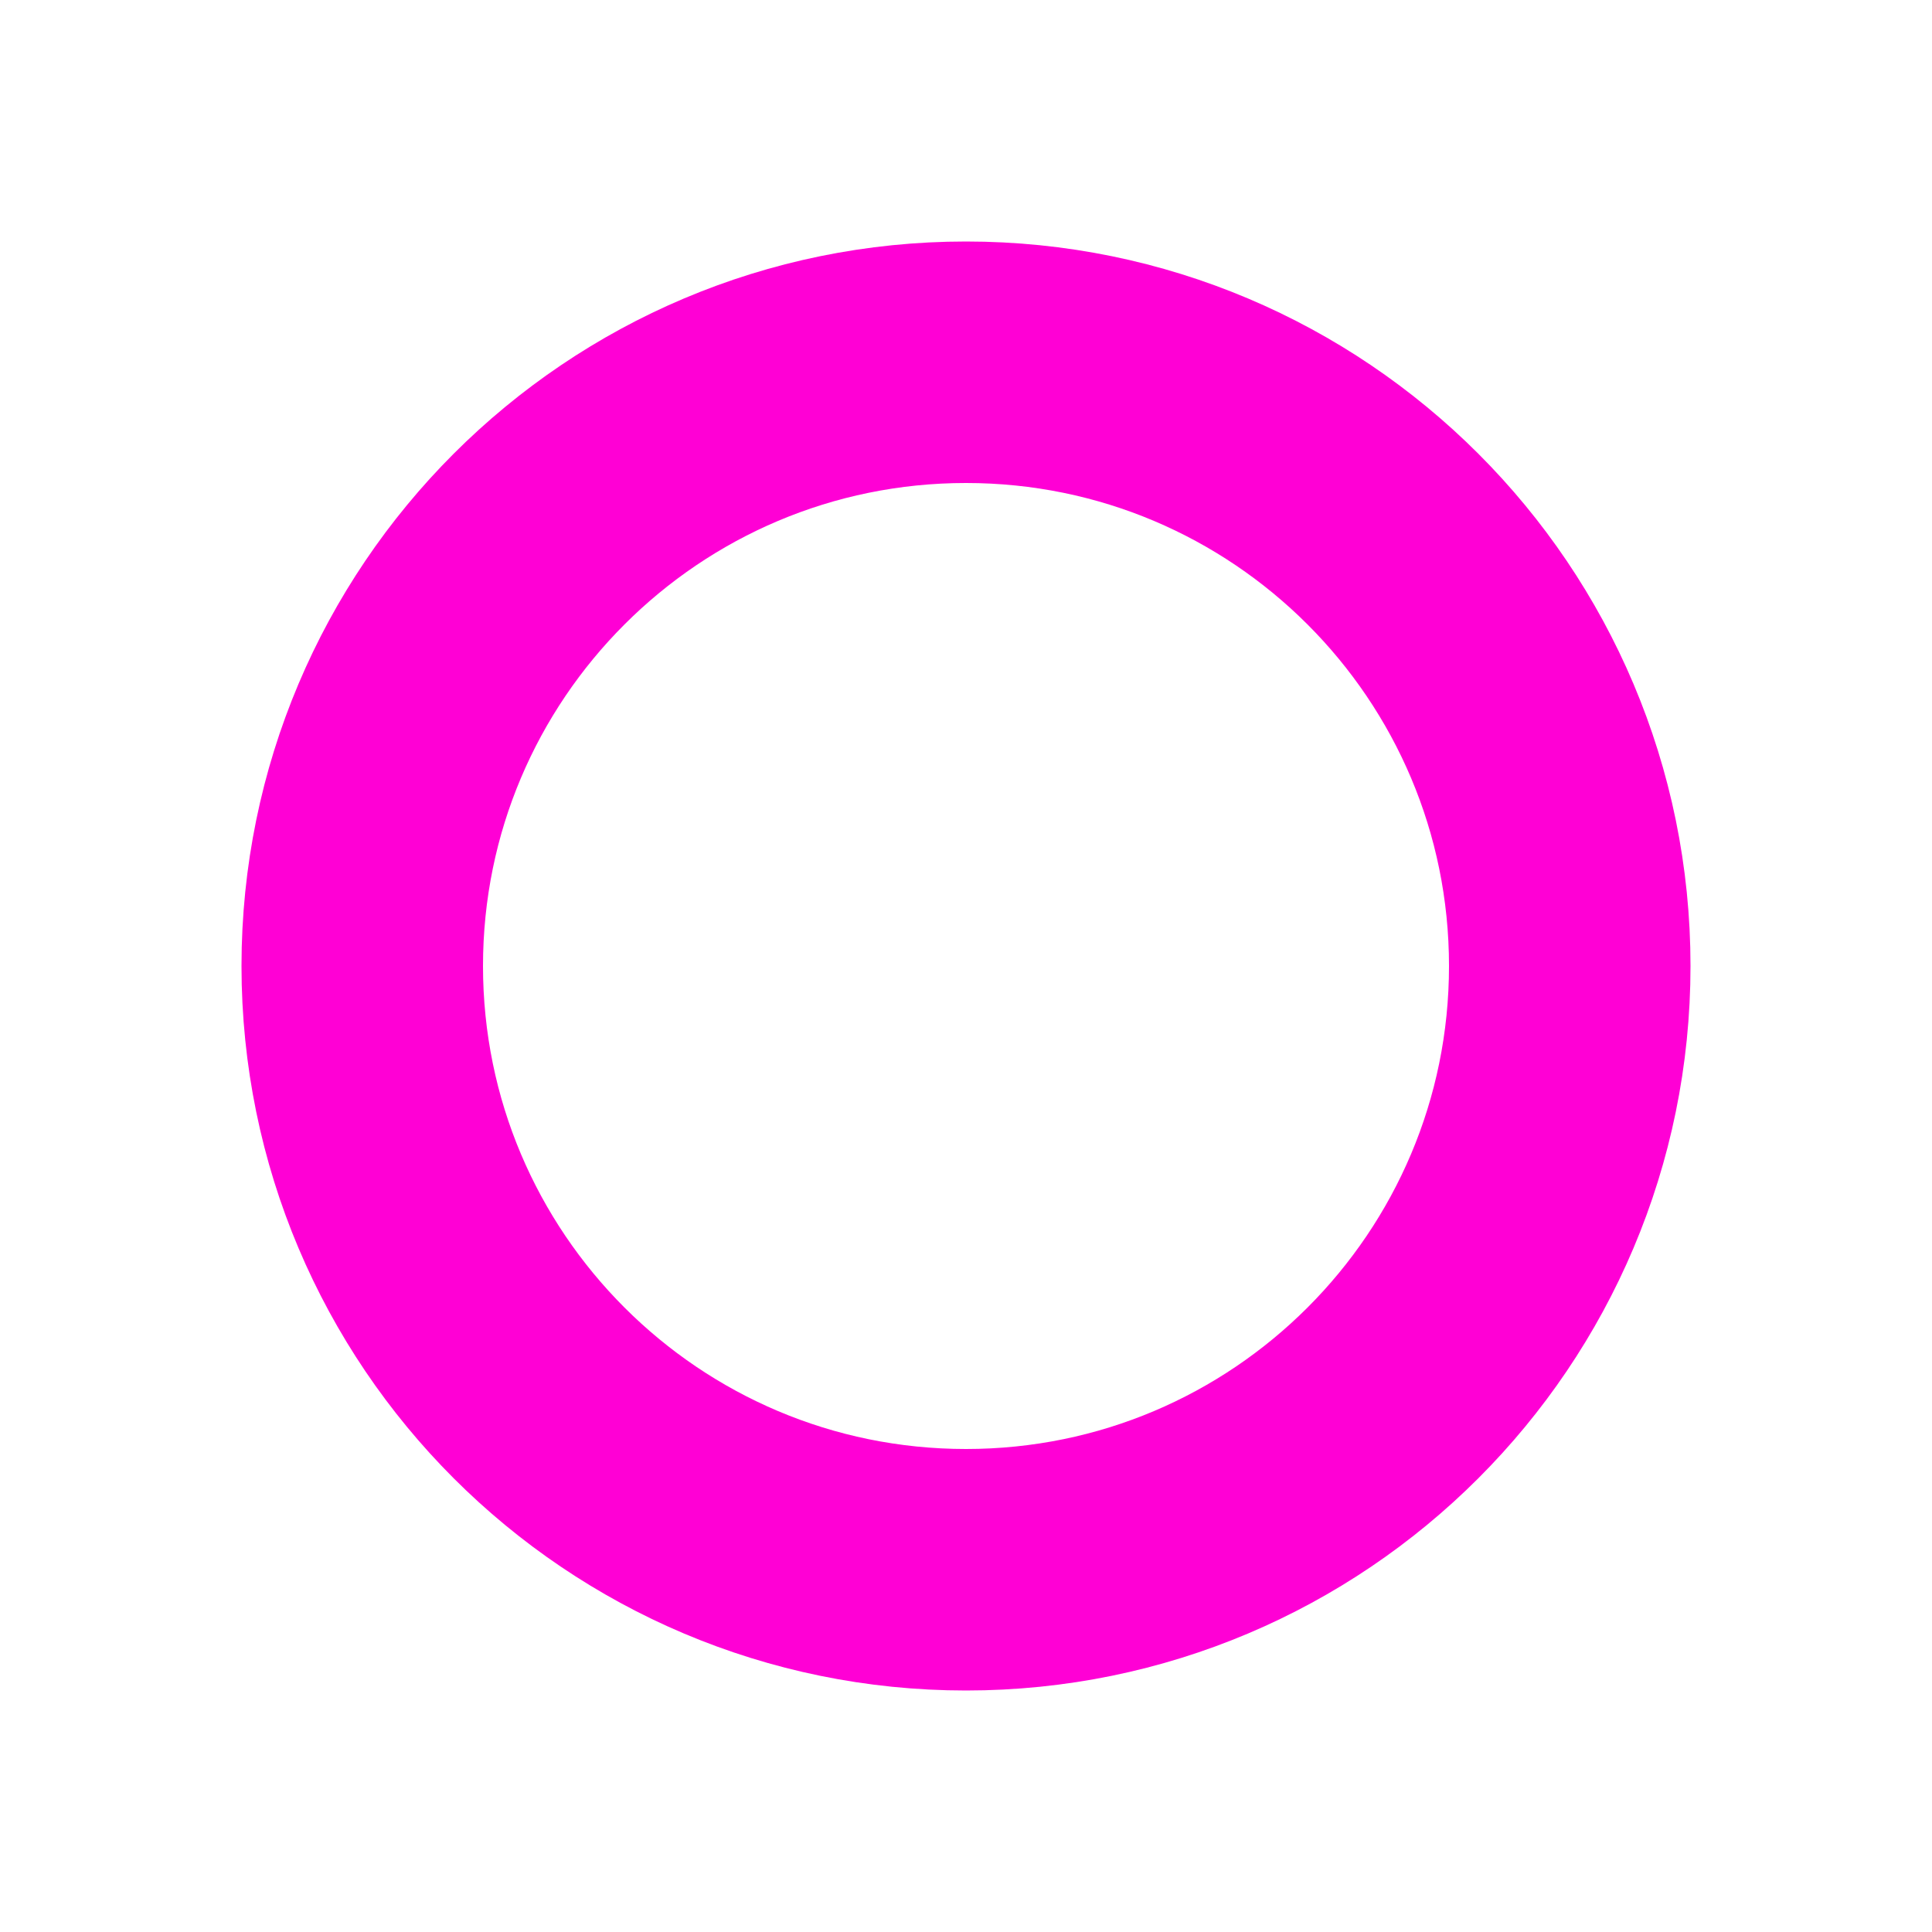
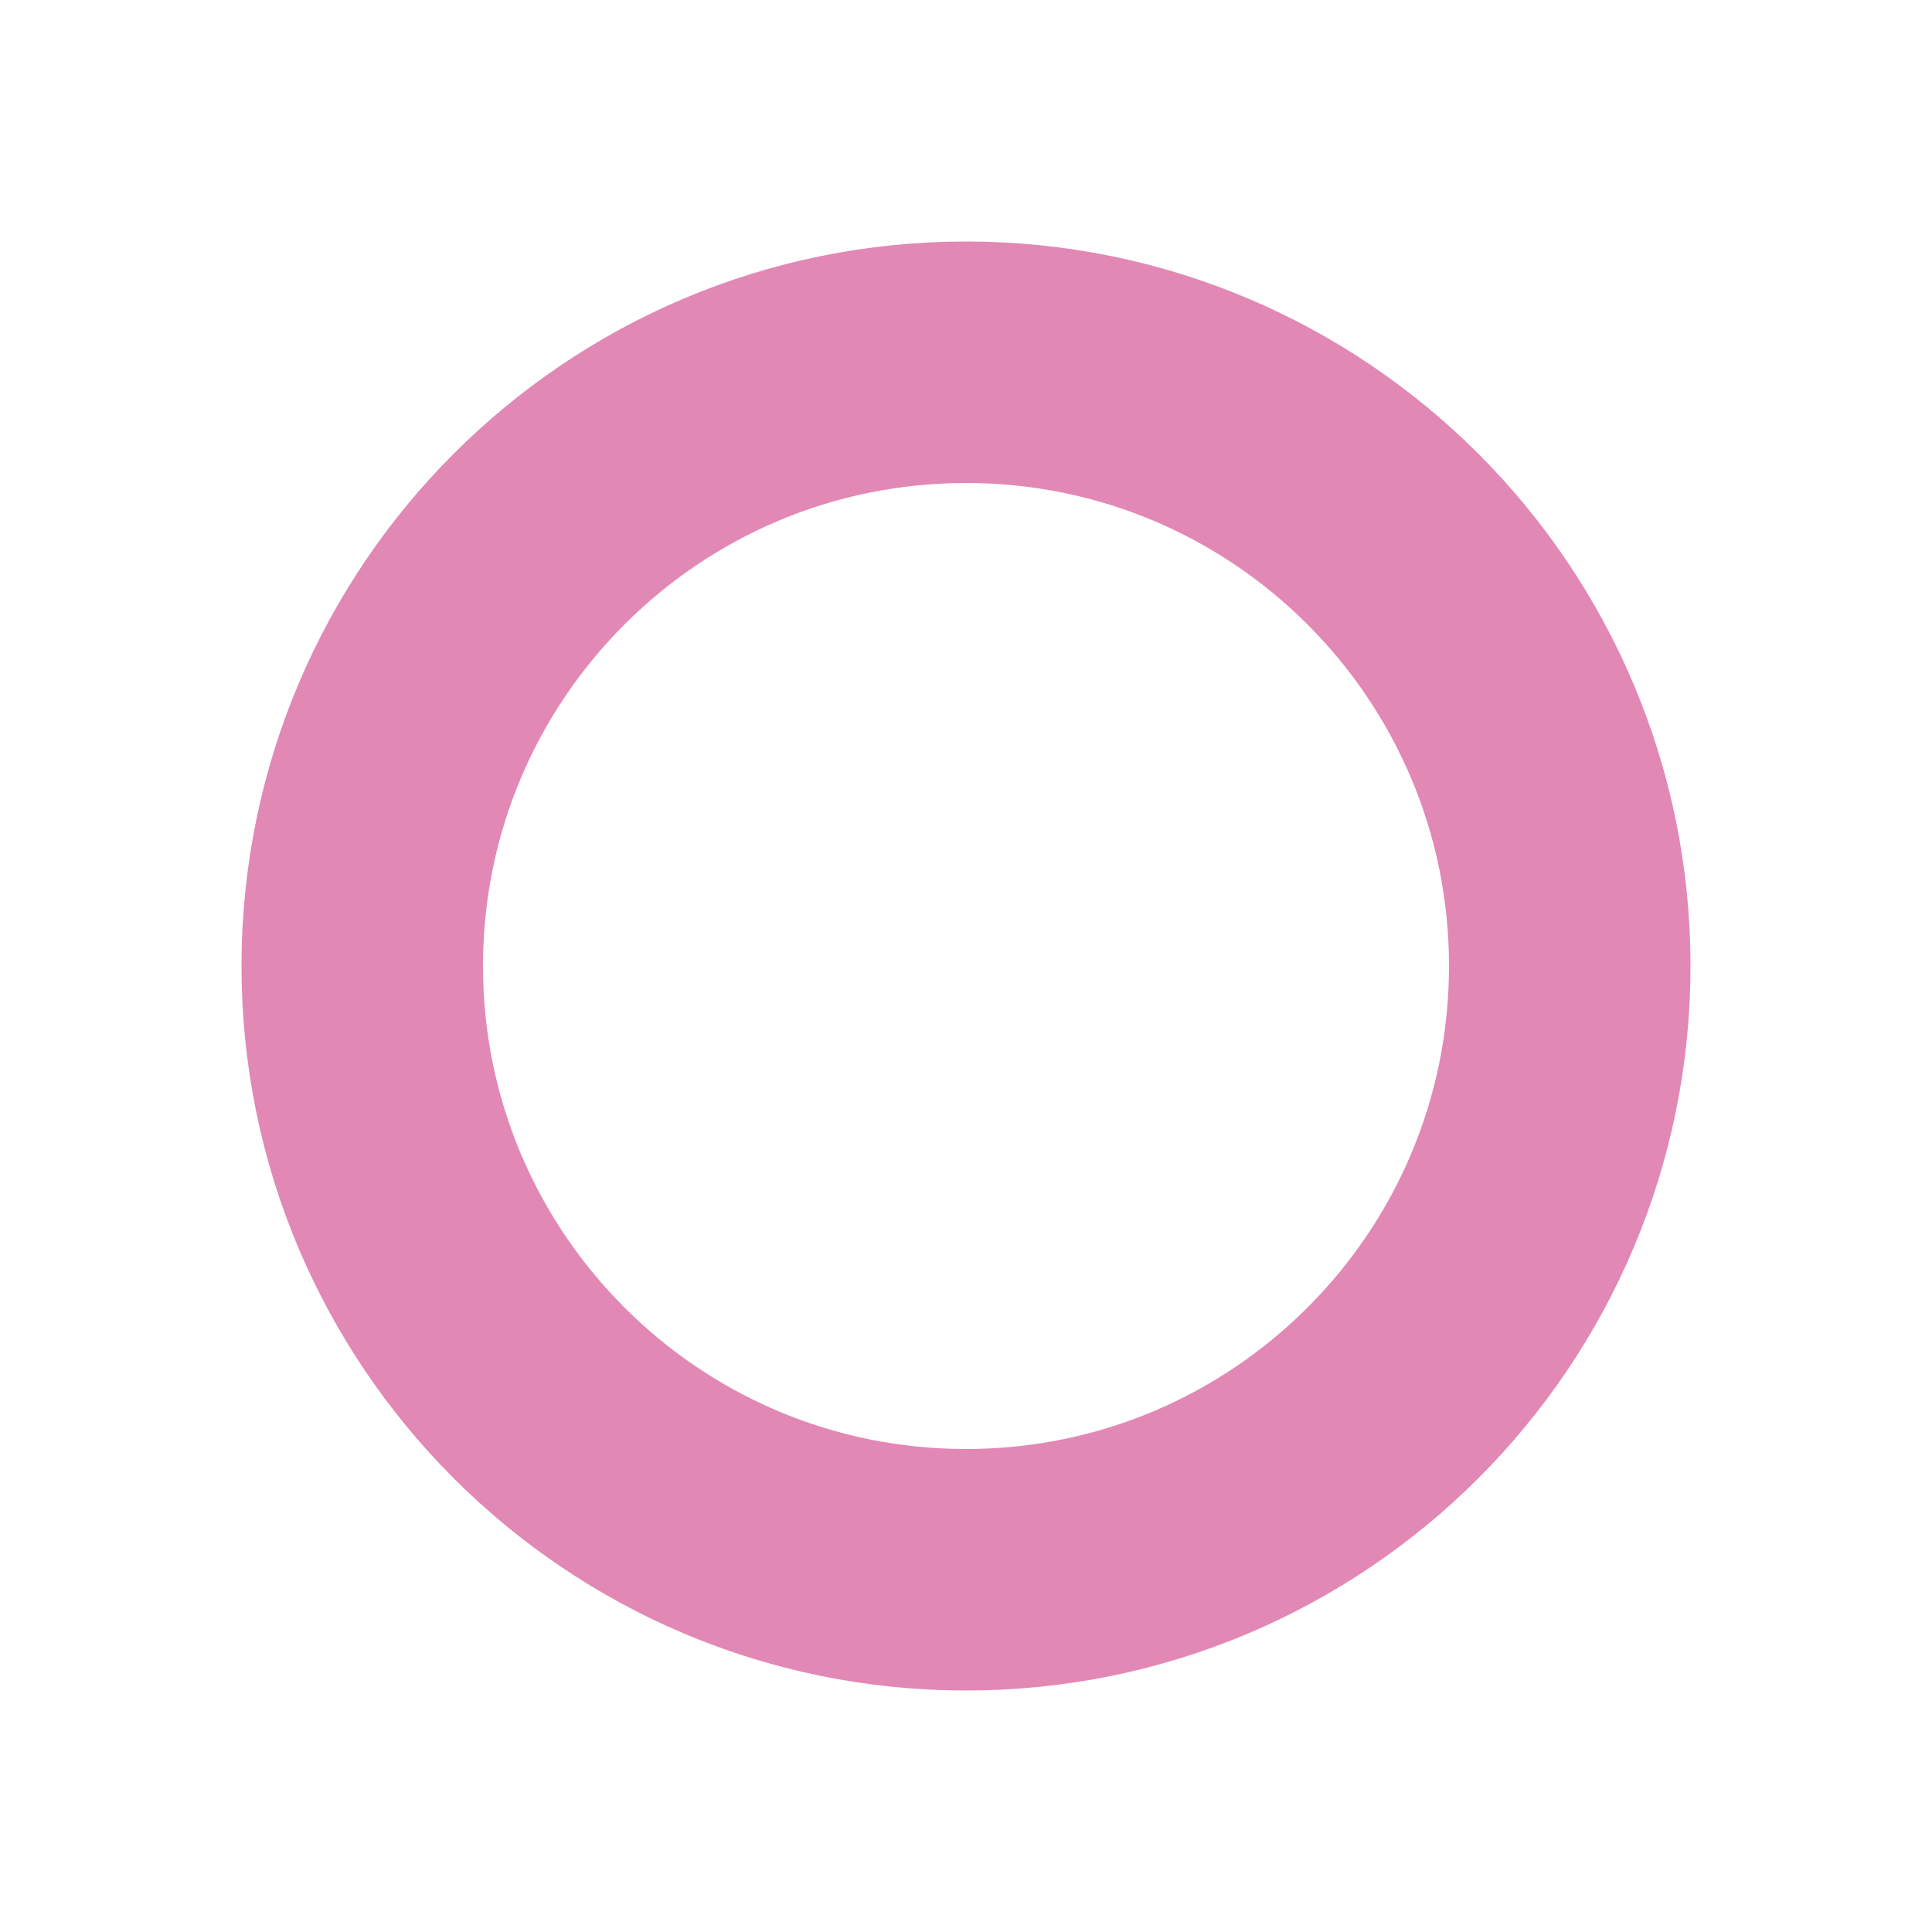
<svg xmlns="http://www.w3.org/2000/svg" width="16" height="16" version="1.1" id="svg1">
  <defs id="defs1" />
-   <circle cx="8" cy="8" r="5" fill="none" stroke="#8eef97" stroke-width="2" id="circle1" style="stroke:#ff00d5;stroke-opacity:1" />
+   <circle cx="8" cy="8" r="5" fill="none" stroke="#8eef97" stroke-width="2" id="circle1" style="stroke:#e288b5;stroke-opacity:1" />
</svg>
